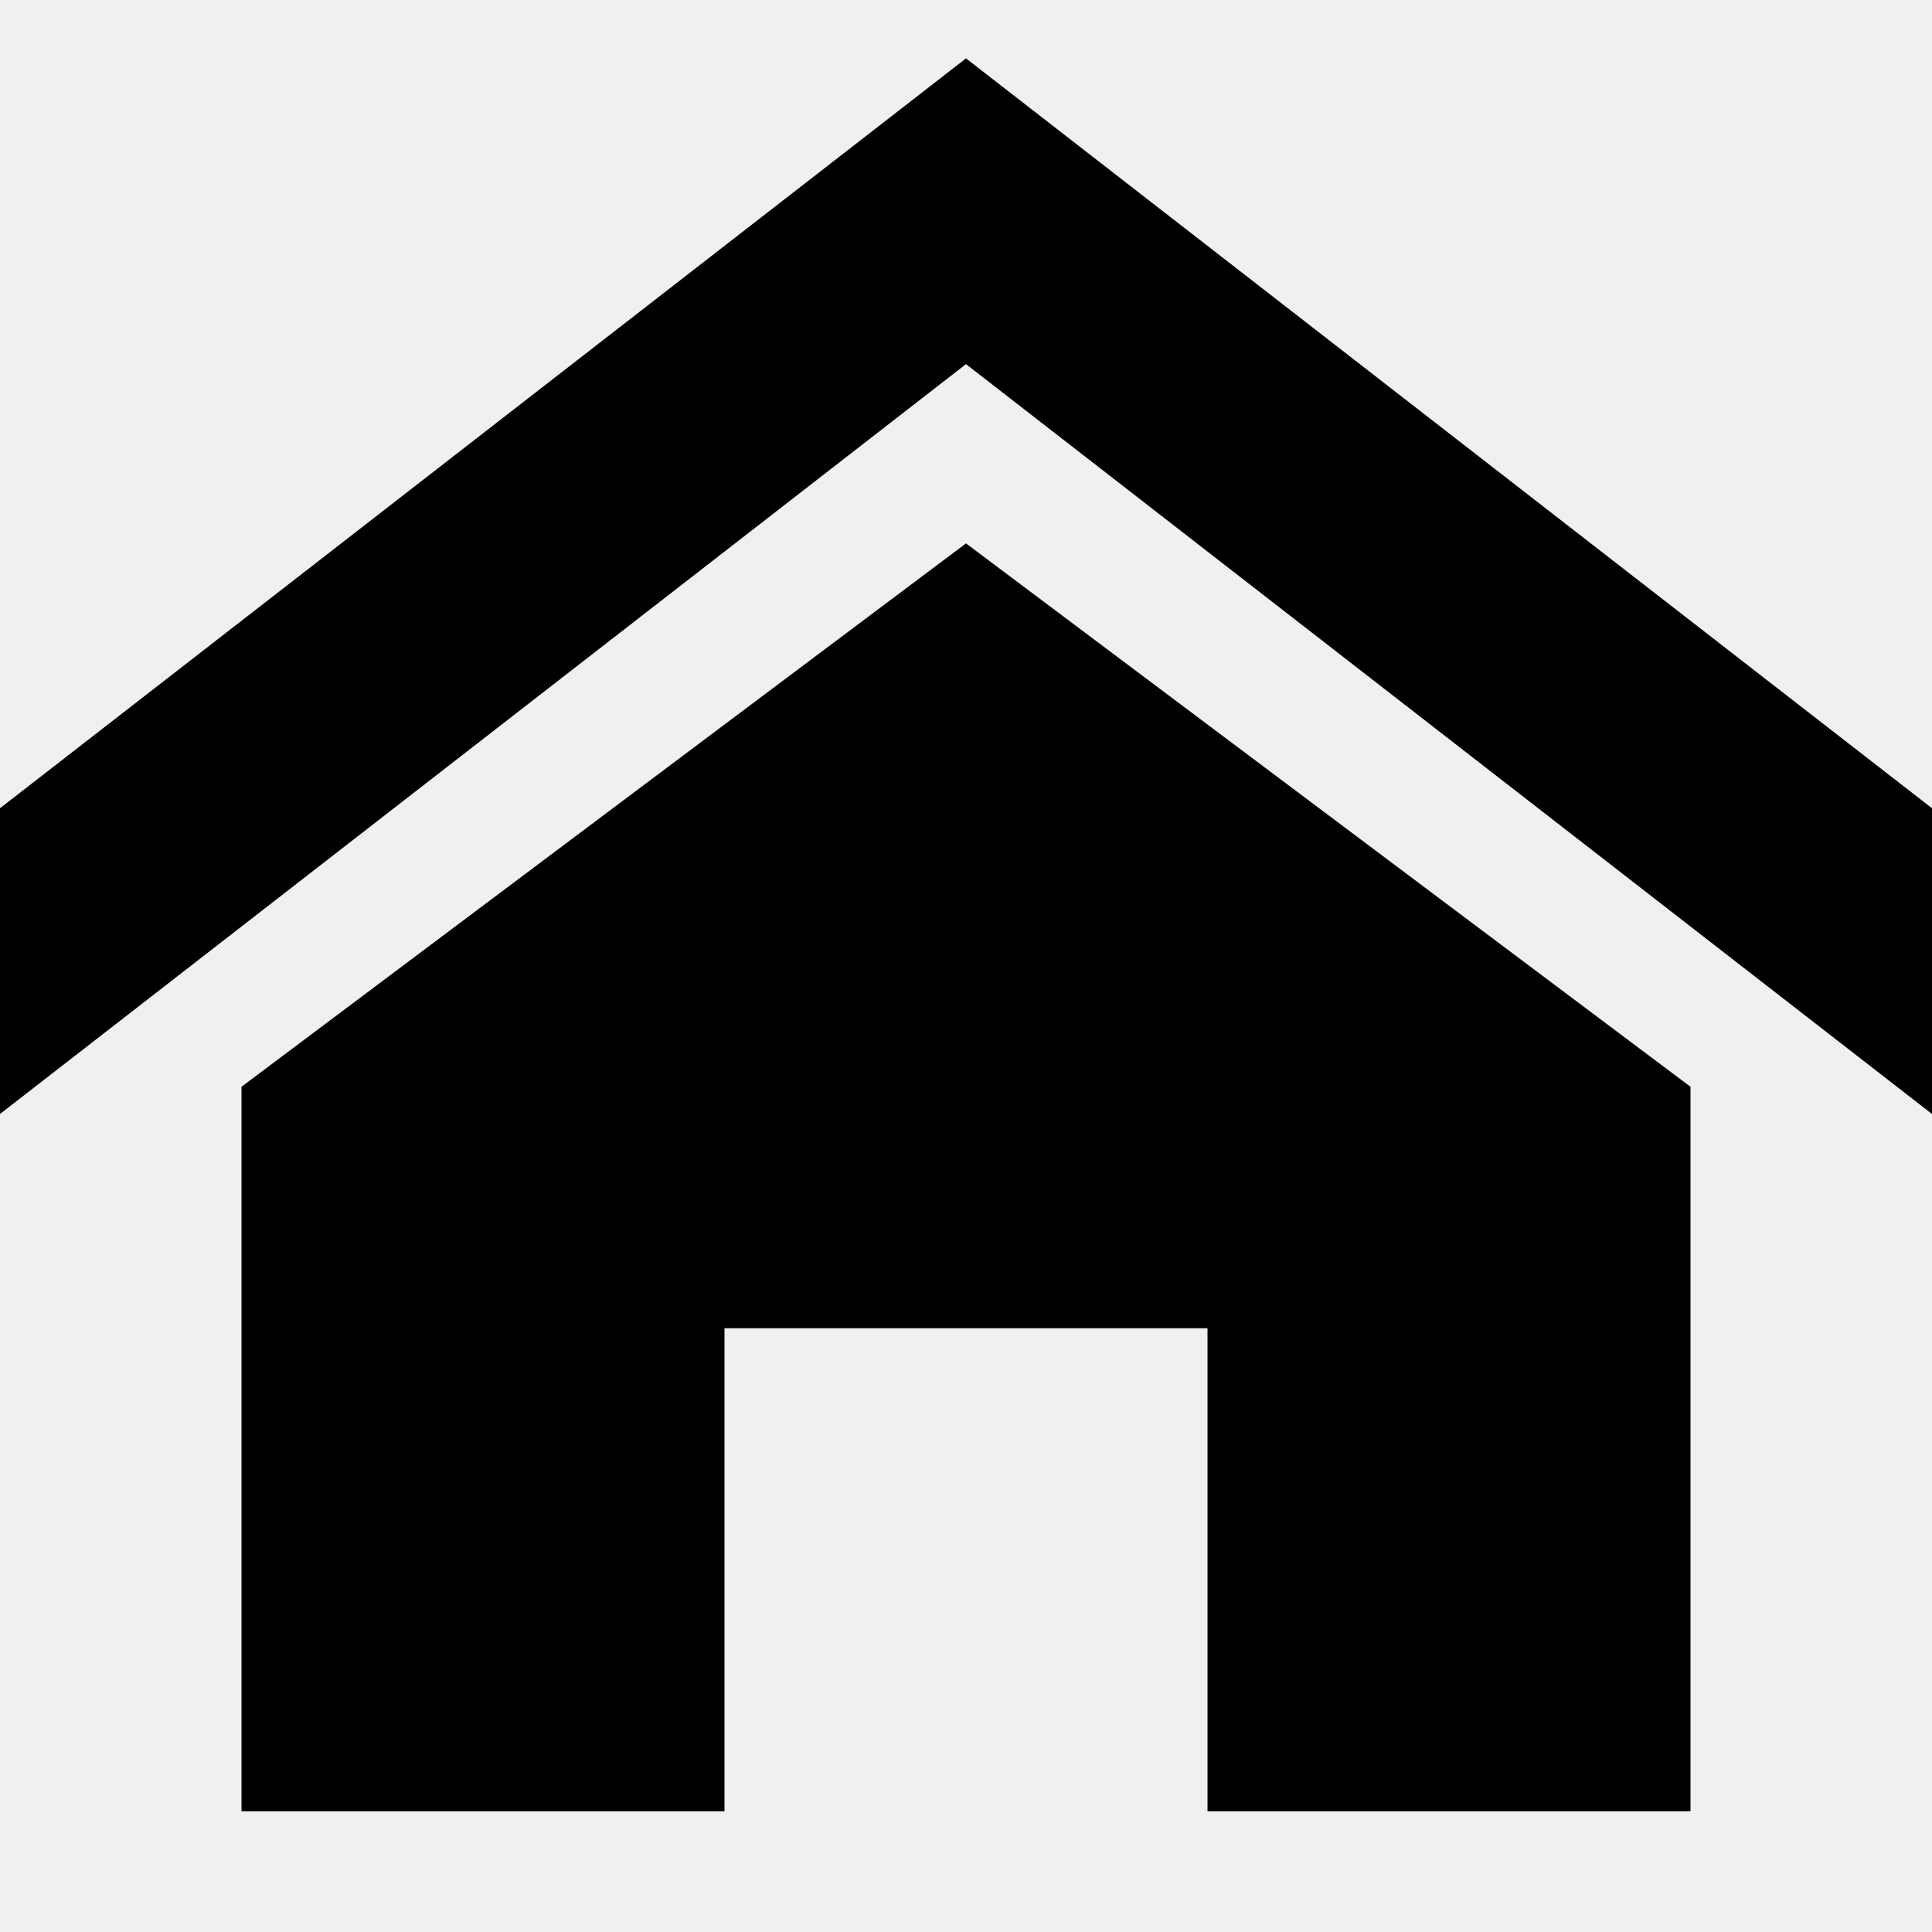
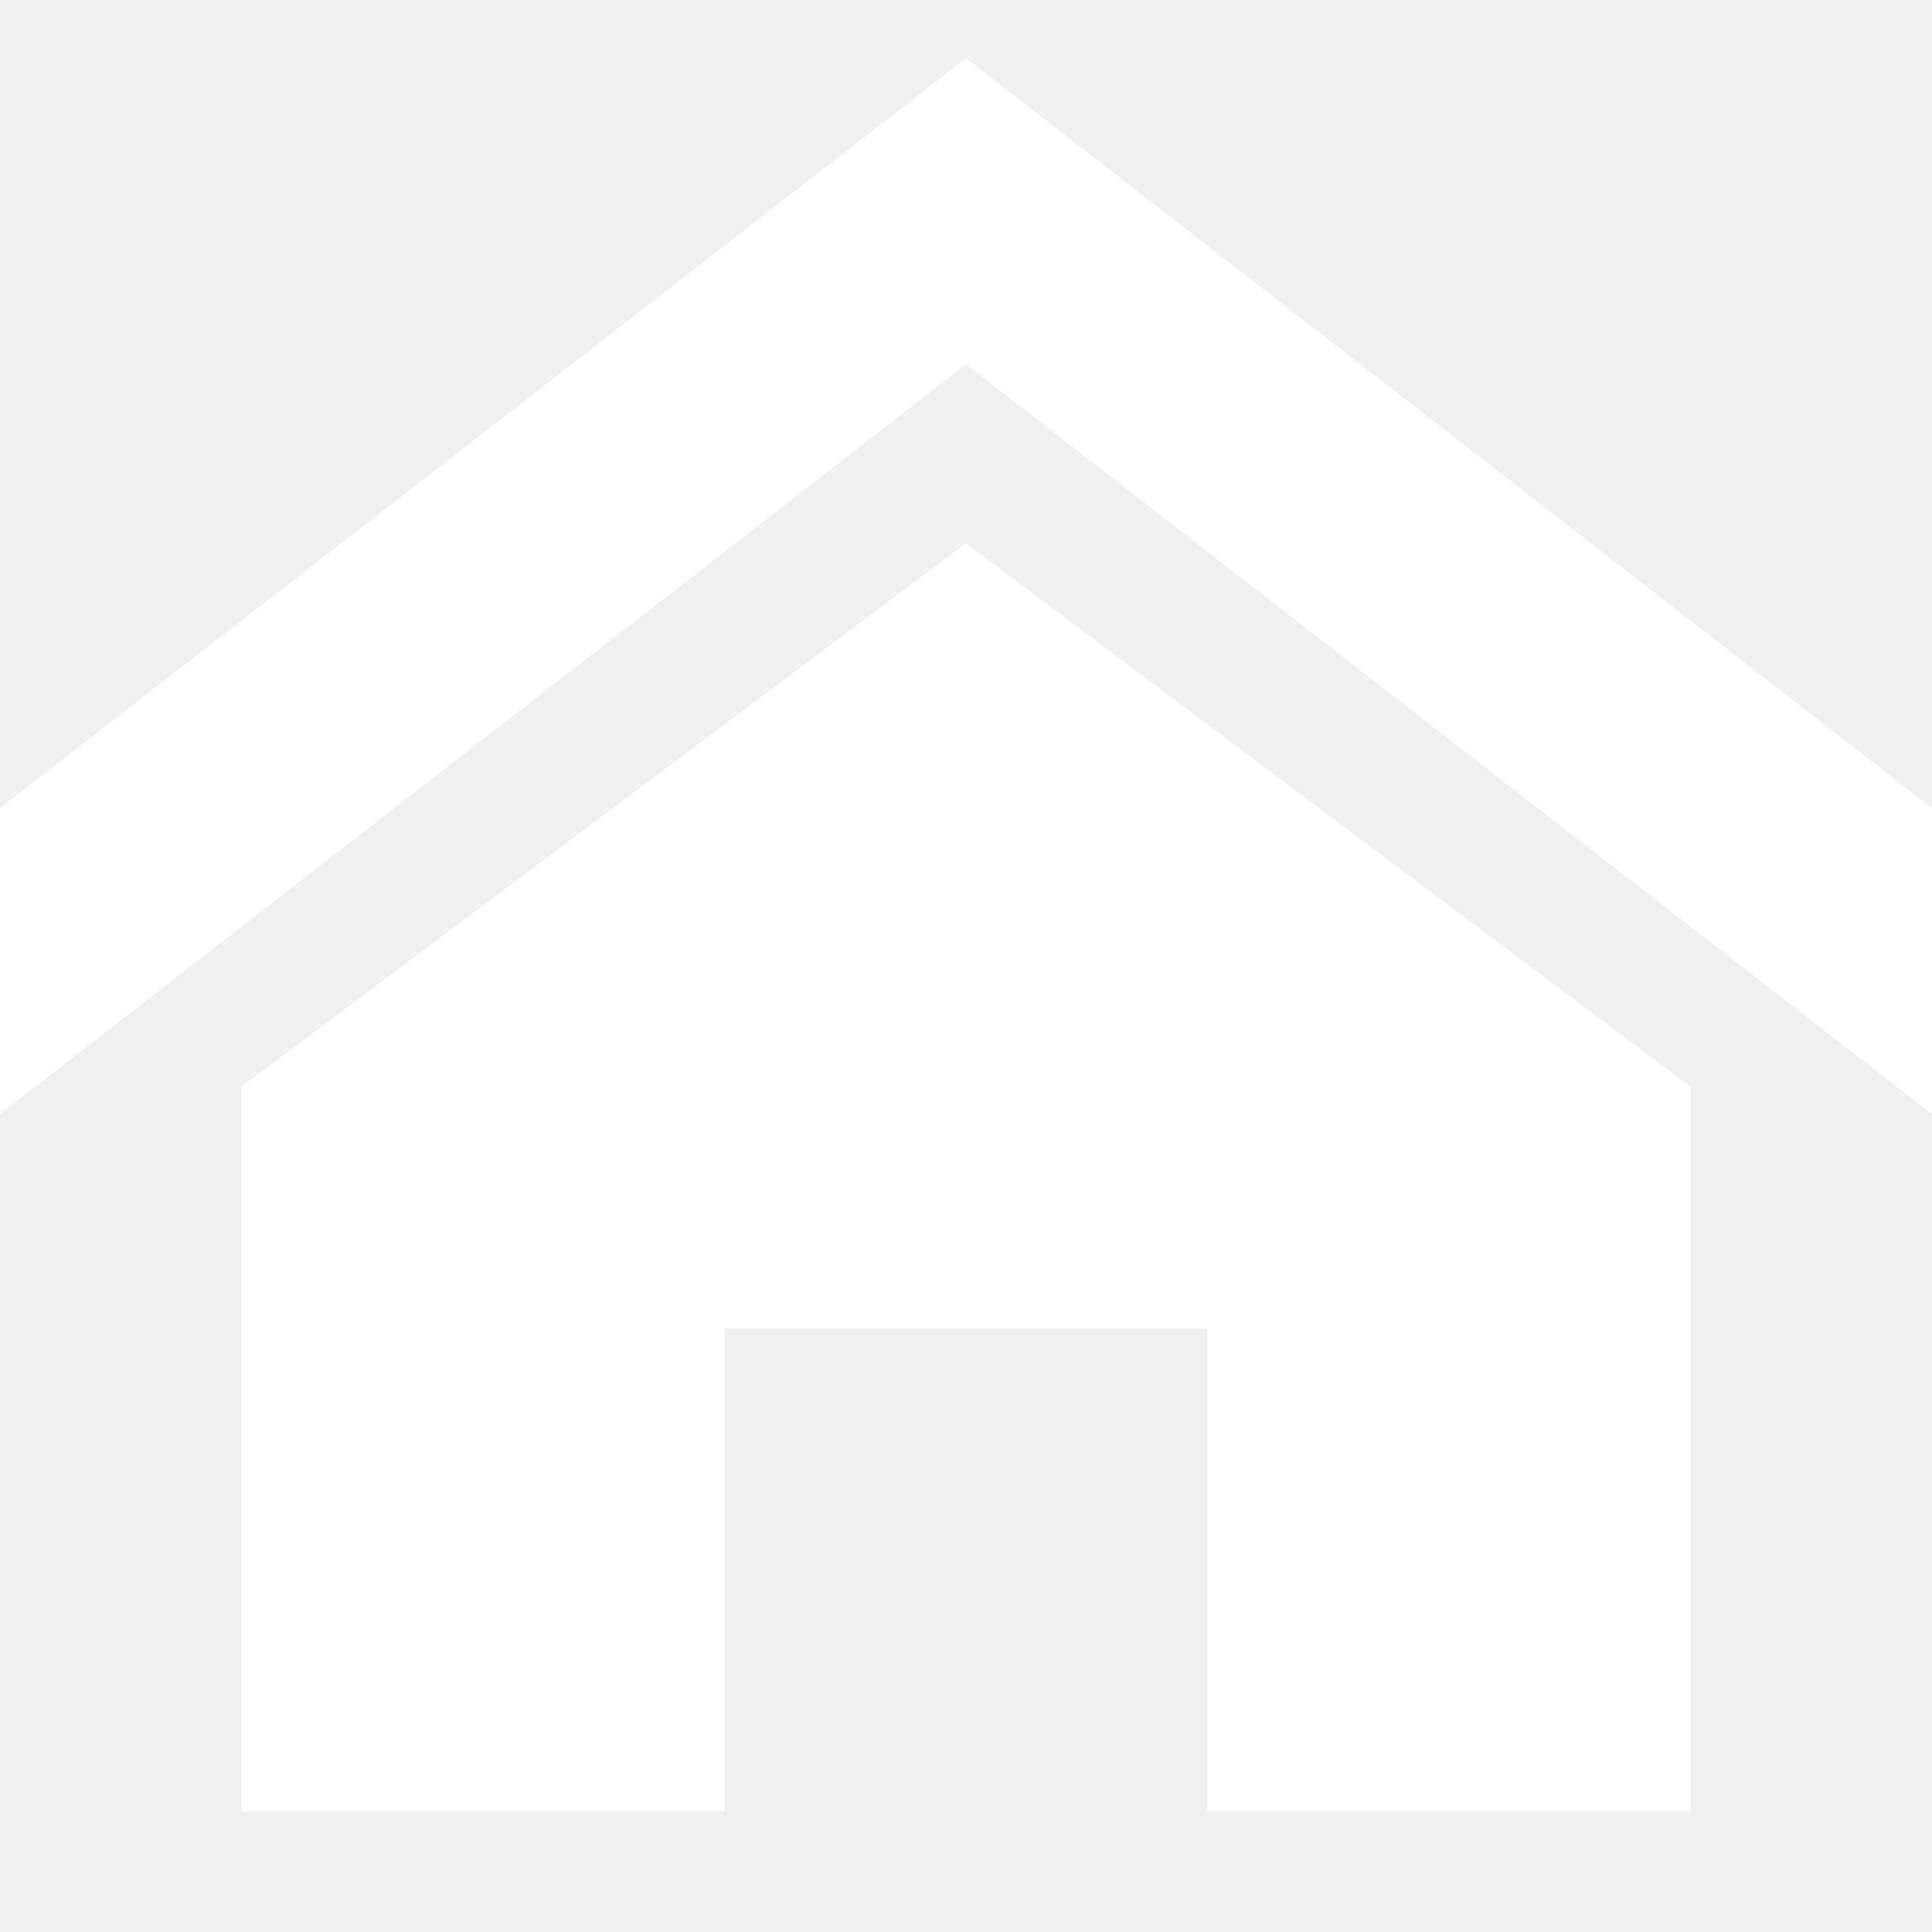
- <svg xmlns="http://www.w3.org/2000/svg" version="1.1" width="32" height="32" viewBox="0 0 32 32">
-   <path d="M32 18.451l-16-12.42-16 12.42v-5.064l16-12.42 16 12.42zM28 18v12h-8v-8h-8v8h-8v-12l12-9z" />
+ <svg xmlns="http://www.w3.org/2000/svg" width="61" height="61" viewBox="0 0 61 61" fill="none">
+   <path d="M61 35.172L30.5 11.497L0 35.172V25.519L30.5 1.843L61 25.519V35.172ZM53.375 34.312V57.188H38.125V41.938H22.875V57.188H7.625V34.312L30.5 17.156L53.375 34.312Z" fill="white" />
</svg>
